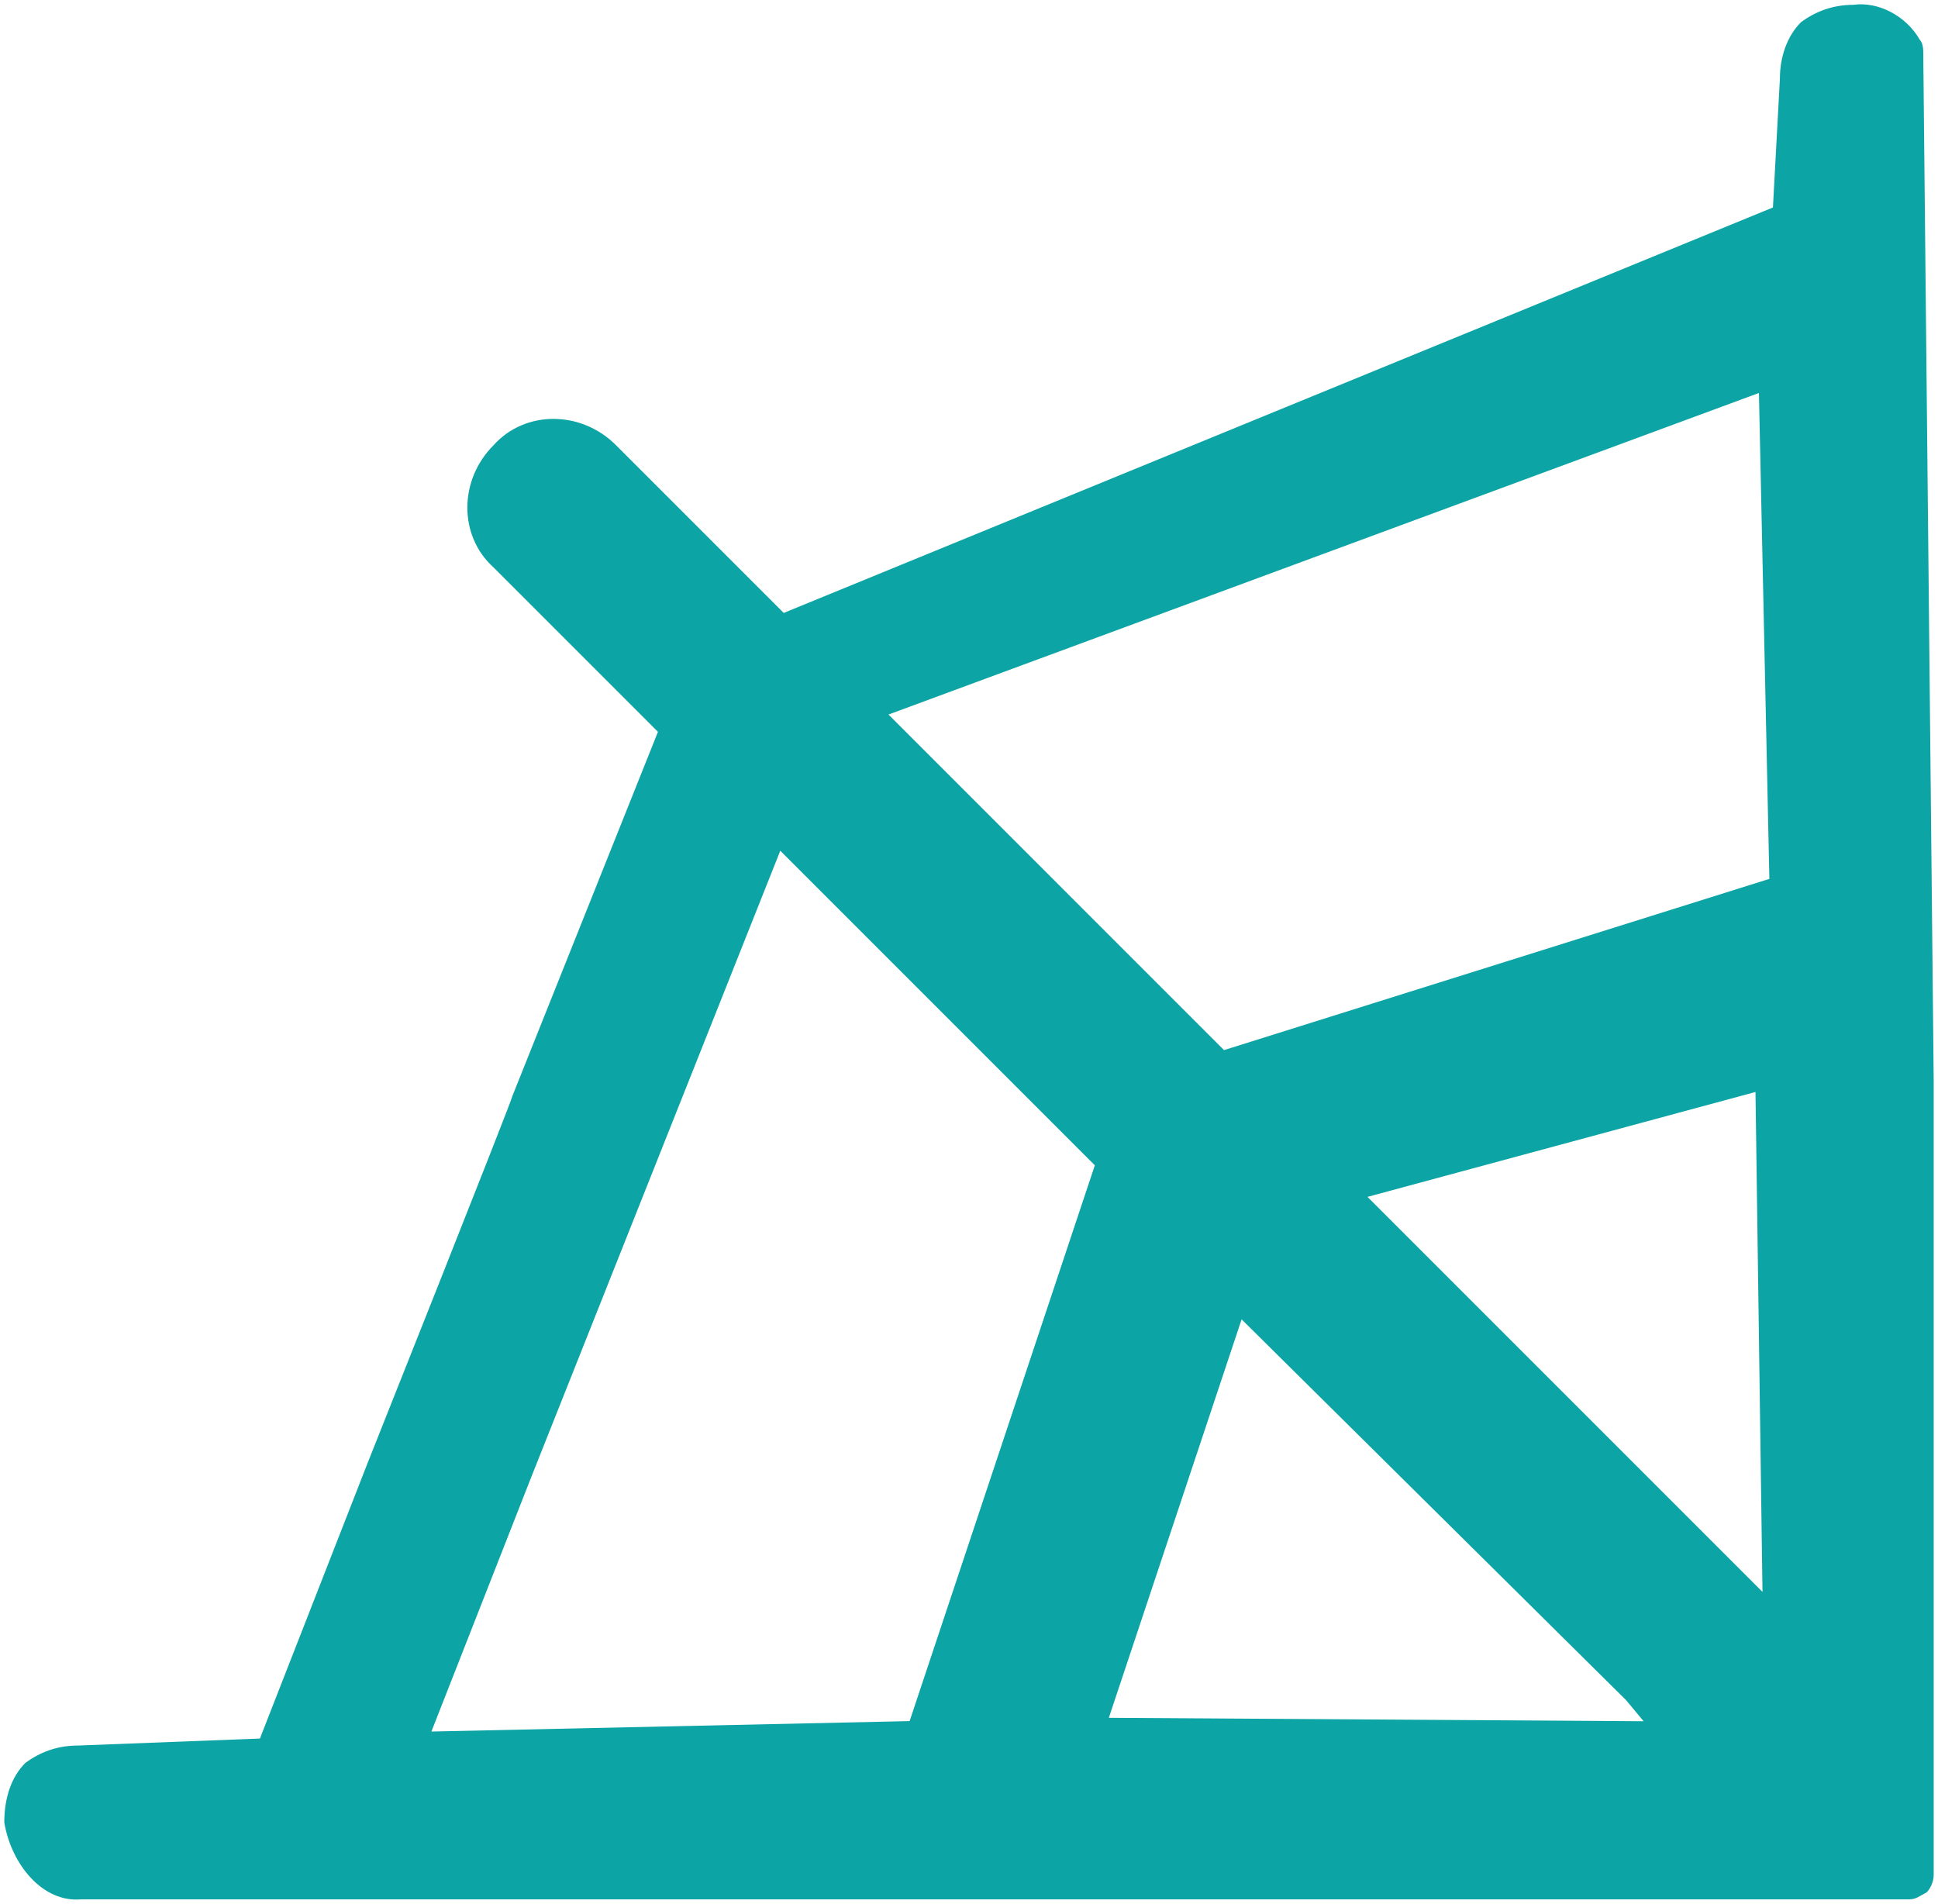
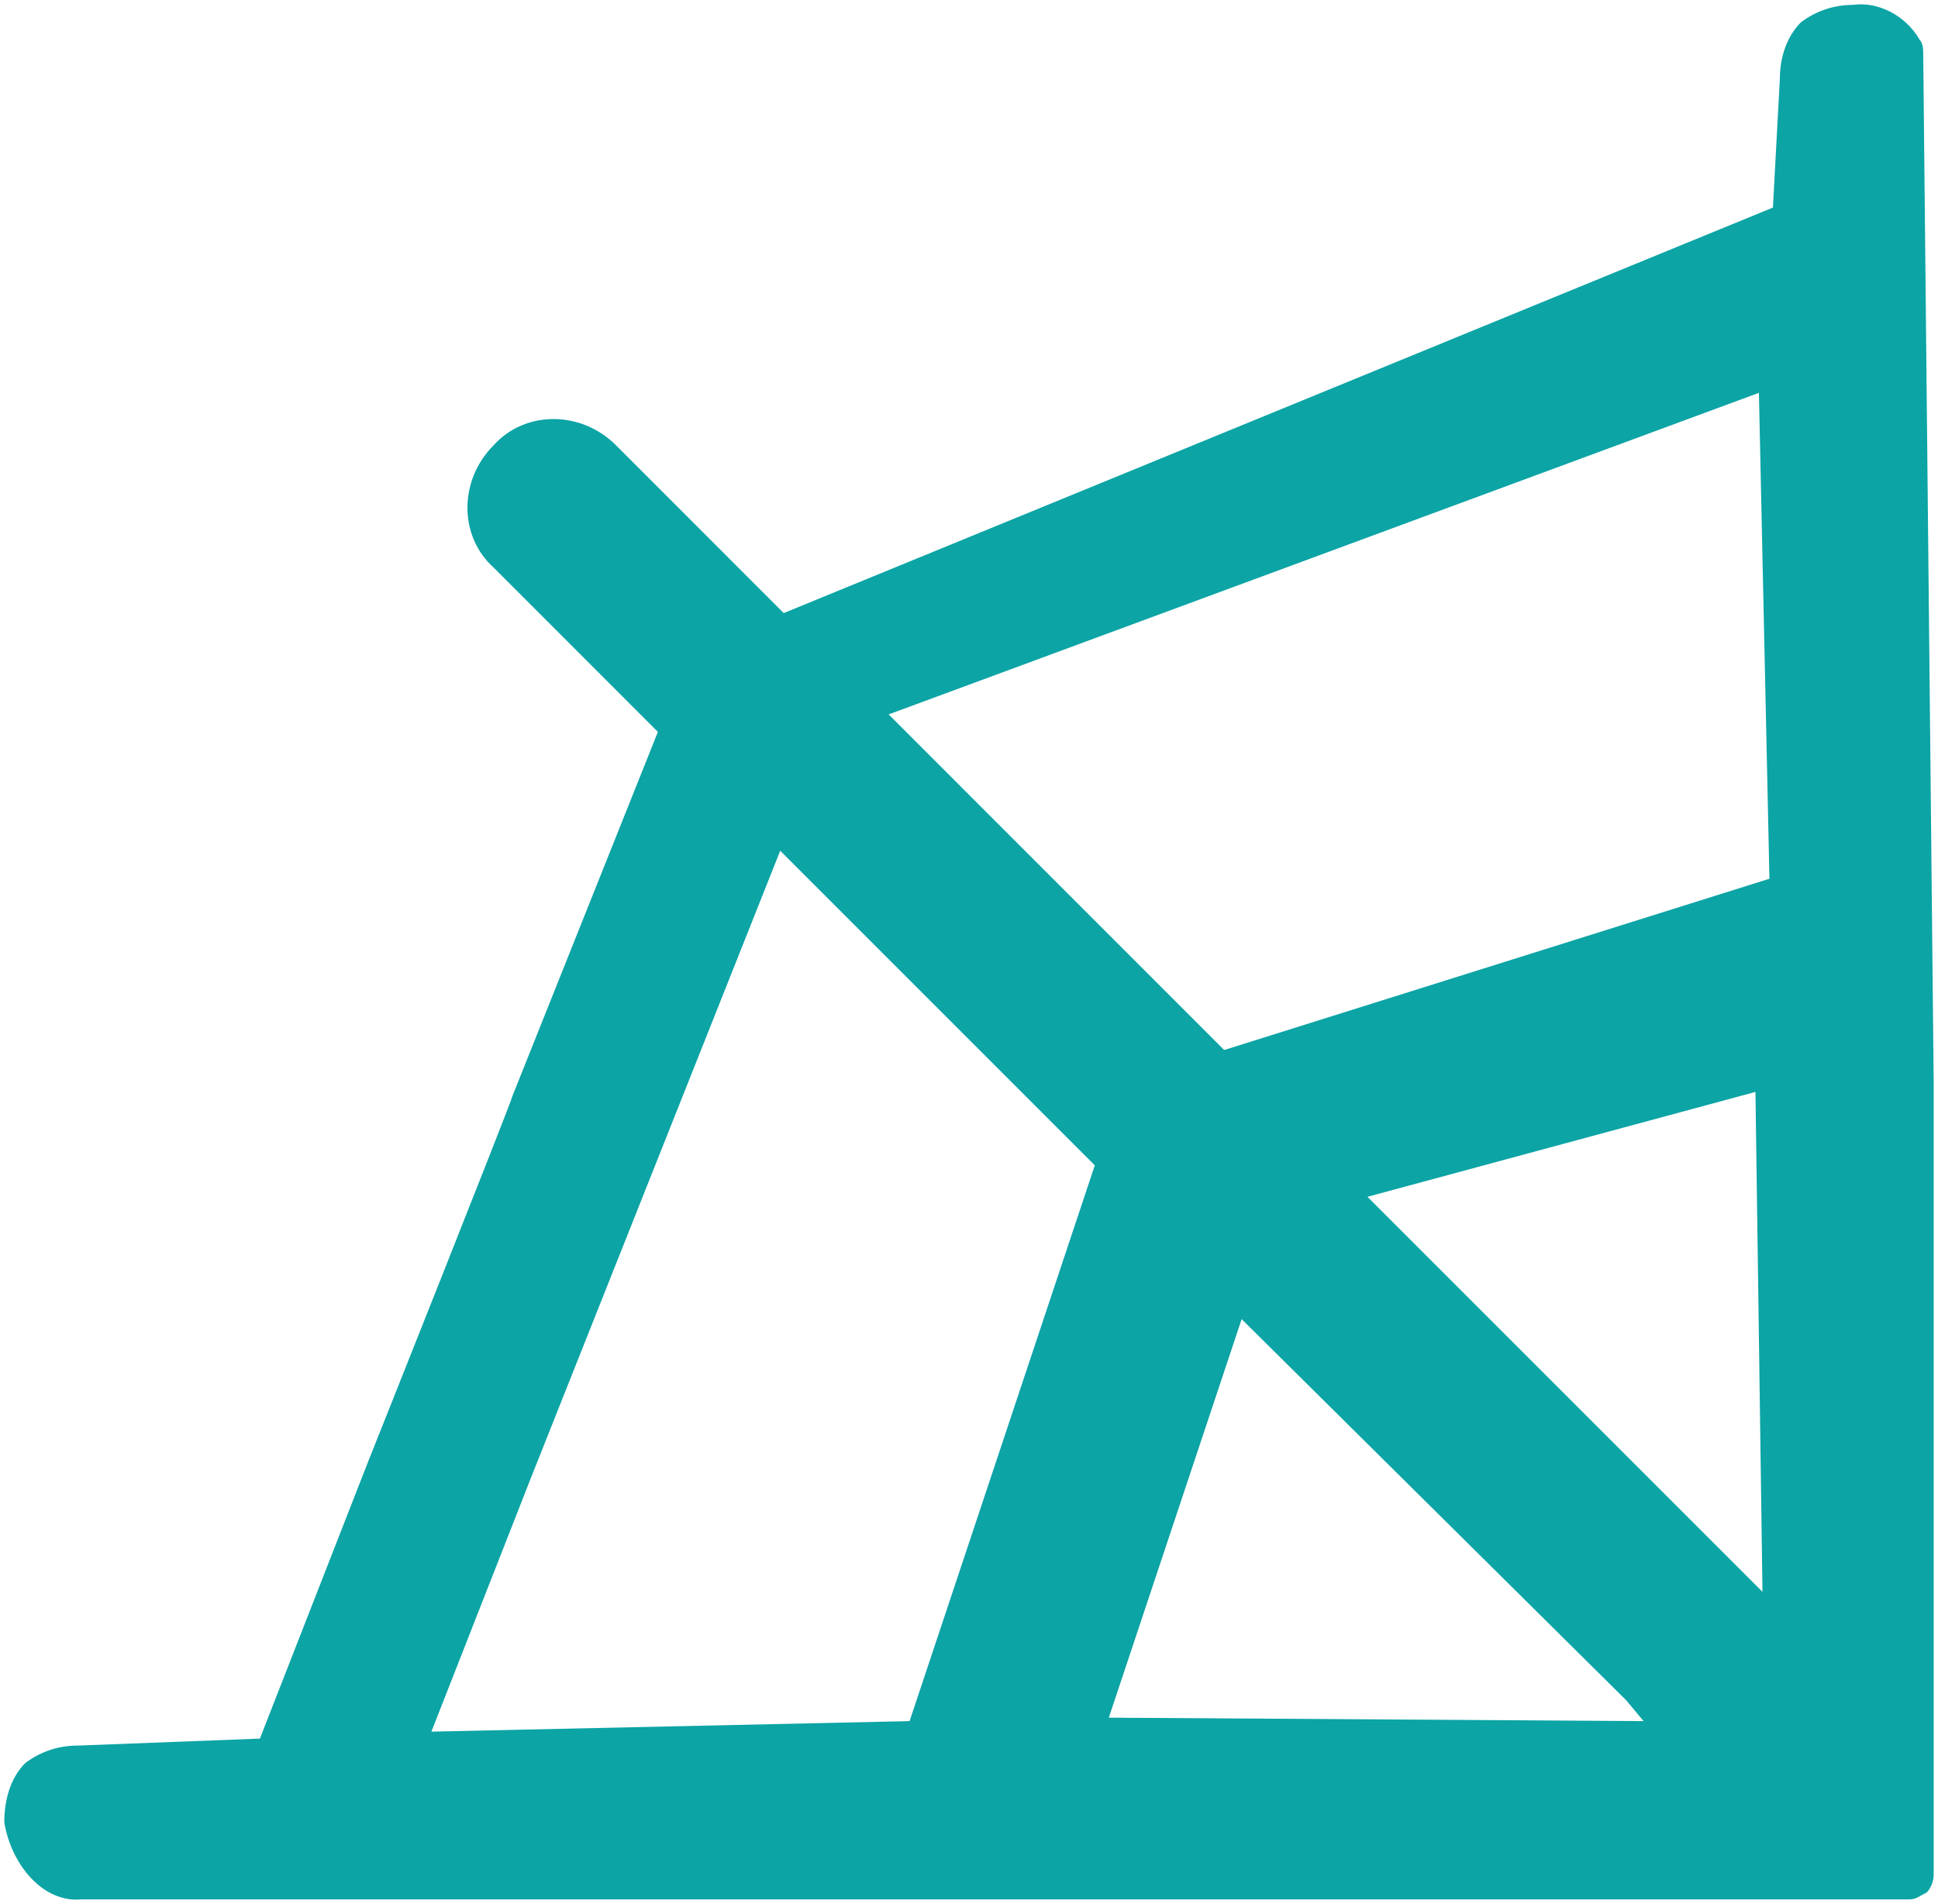
<svg xmlns="http://www.w3.org/2000/svg" width="14.67mm" height="14.411mm" viewBox="0 0 14.67 14.411" version="1.1" id="svg859">
-   <style>
+   <style id="style2">
    path { fill:#0ca4a5; }
    @media (prefers-color-scheme: dark) {
      path { fill: #00f9fb; }
    }
   </style>
  <defs id="defs853" />
  <g id="layer1" transform="translate(-127.9805,-54.02655)">
-     <path class="st9" d="m 142.539,54.434 c 0,-0.026 0,-0.079 -0.026,-0.106 -0.106,-0.185 -0.318,-0.291 -0.503,-0.265 -0.159,0 -0.291,0.053 -0.397,0.132 -0.106,0.106 -0.159,0.265 -0.159,0.423 l -0.053,0.979 -7.488,3.069 -1.27,-1.27 c -0.265,-0.265 -0.688,-0.265 -0.926,0 -0.265,0.265 -0.265,0.688 0,0.926 l 1.244,1.244 -1.102,2.757 c 0,0.026 -1.094,2.773 -1.094,2.773 l 1.231,0.126 1.891,-4.756 2.381,2.381 -1.402,4.207 -3.62,0.079 0.75,-1.911 -1.231,-0.126 -0.817,2.09 -1.379,0.053 c -0.159,0 -0.291,0.053 -0.397,0.132 -0.106,0.106 -0.159,0.265 -0.159,0.45 0.053,0.318 0.291,0.609 0.582,0.582 h 0.661 5.741 0.212 0.265 0.45 6.509 c 0.053,0 0.079,-0.026 0.132,-0.053 0.026,-0.026 0.053,-0.079 0.053,-0.132 v -6.006 z m -4.207,8.652 2.937,-0.794 0.053,3.784 z m 1.958,3.81 0.132,0.159 -4.048,-0.026 1.005,-3.016 z m 1.005,-9.895 0.079,3.678 -4.128,1.296 -2.54,-2.54 z" id="path80-9-9-1" style="fill-opacity:1;stroke-width:0.065;stroke-miterlimit:4;stroke-dasharray:none;stroke-opacity:1" />
+     <path id="path80-9-9-1" style="fill-opacity:1;stroke-width:0.246;stroke-miterlimit:4;stroke-dasharray:none;stroke-opacity:1" d="M 53.023 0.139 C 52.423 0.139 51.923 0.339 51.523 0.639 C 51.123 1.039 50.922 1.638 50.922 2.238 L 50.723 5.938 L 22.422 17.539 L 17.623 12.738 C 16.623 11.738 15.023 11.738 14.123 12.738 C 13.123 13.738 13.123 15.338 14.123 16.238 L 18.822 20.938 L 14.66 31.357 C 14.66 31.458 10.523 41.838 10.523 41.838 L 7.436 49.738 L 2.223 49.938 C 1.623 49.938 1.123 50.137 0.723 50.438 C 0.323 50.837 0.123 51.439 0.123 52.139 C 0.323 53.339 1.222 54.438 2.322 54.338 L 4.822 54.338 L 26.523 54.338 L 27.322 54.338 L 28.322 54.338 L 30.023 54.338 L 54.623 54.338 C 54.823 54.338 54.923 54.238 55.123 54.139 C 55.223 54.039 55.322 53.839 55.322 53.639 L 55.322 30.938 L 55.023 1.539 C 55.023 1.439 55.022 1.239 54.922 1.139 C 54.522 0.439 53.723 0.039 53.023 0.139 z M 50.322 11.238 L 50.623 25.139 L 35.023 30.039 L 25.424 20.438 L 50.322 11.238 z M 22.322 24.338 L 31.322 33.338 L 26.023 49.238 L 12.342 49.539 L 15.176 42.314 L 22.322 24.338 z M 50.223 31.238 L 50.424 45.539 L 39.123 34.238 L 50.223 31.238 z M 35.523 37.738 L 46.523 48.639 L 47.023 49.238 L 31.723 49.139 L 35.523 37.738 z " transform="matrix(0.2645833,0,0,0.2645833,127.9805,54.02655)" />
  </g>
</svg>
